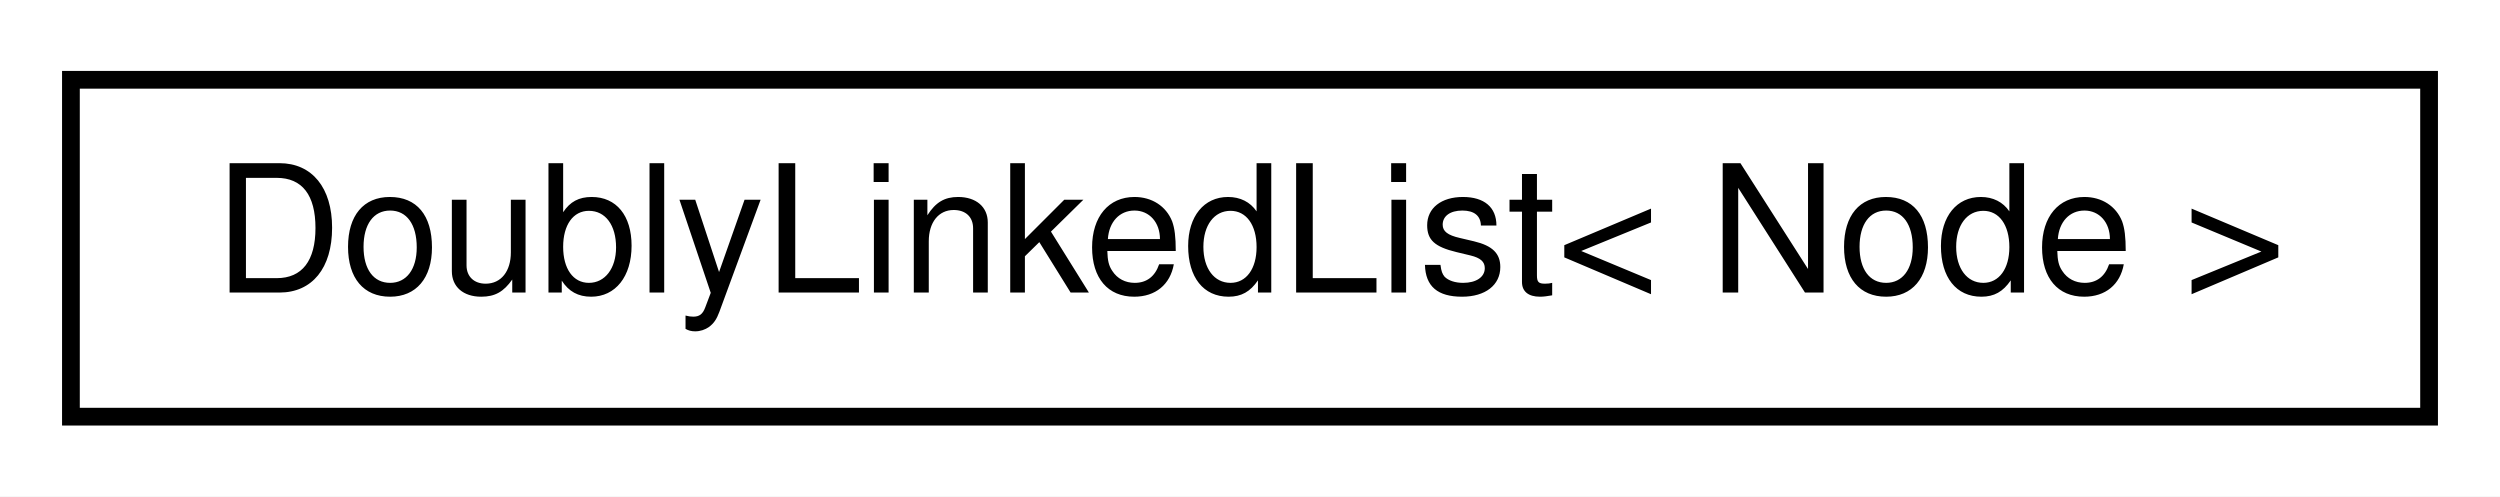
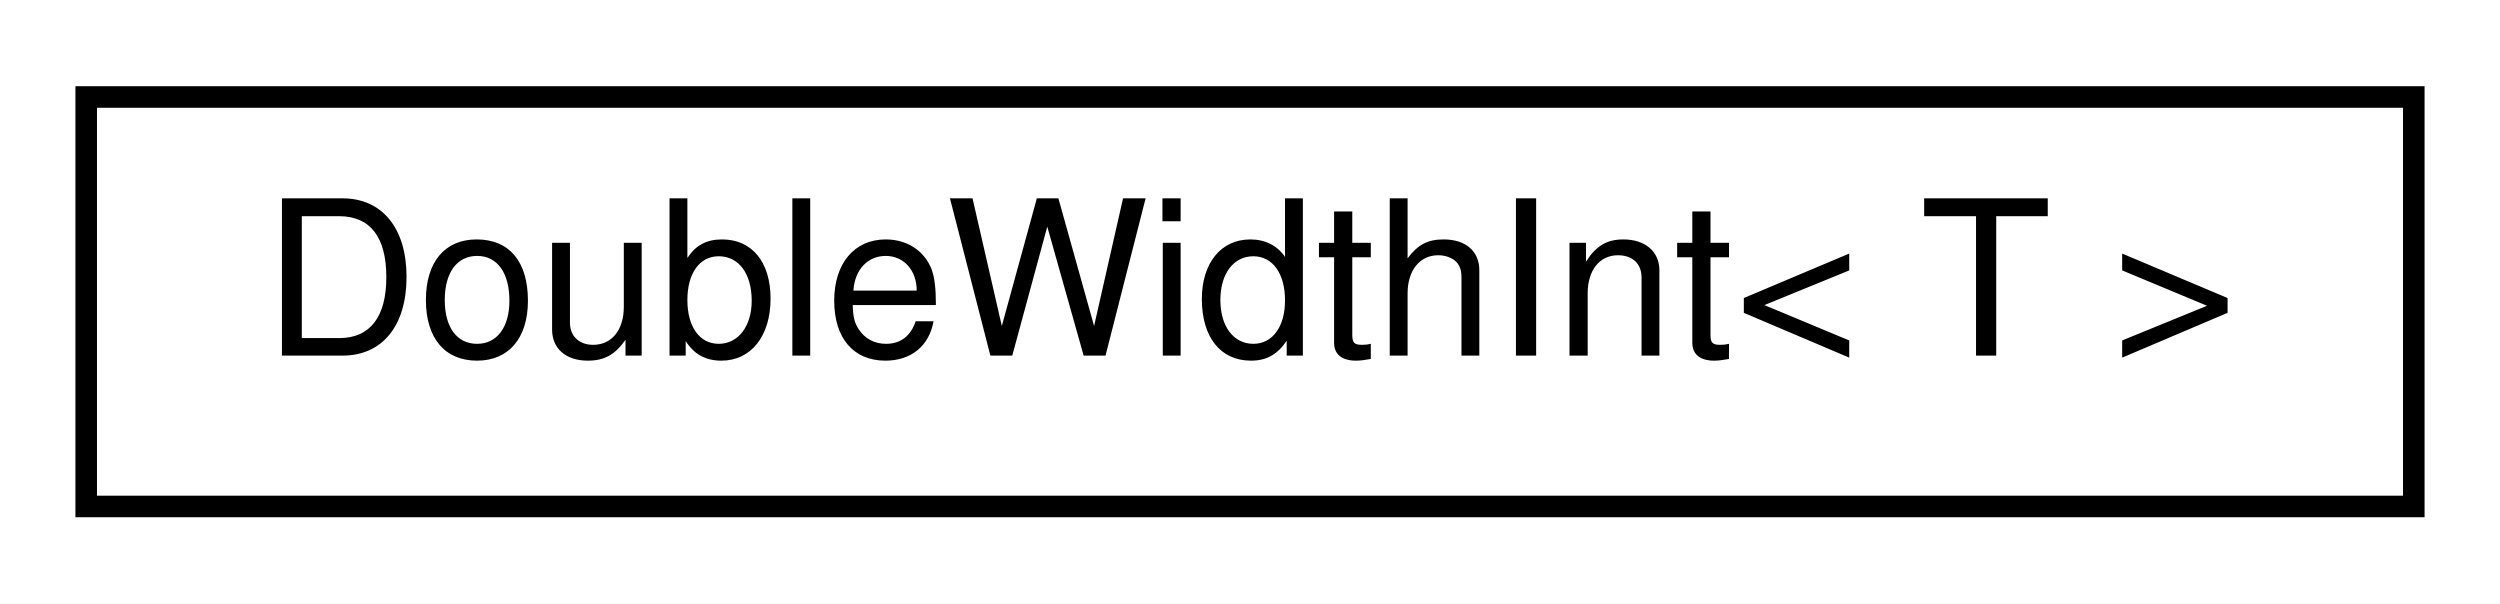
- <svg xmlns="http://www.w3.org/2000/svg" xmlns:xlink="http://www.w3.org/1999/xlink" width="141pt" height="28pt" viewBox="0.00 0.00 141.00 28.00">
+ <svg xmlns="http://www.w3.org/2000/svg" xmlns:xlink="http://www.w3.org/1999/xlink" width="116pt" height="28pt" viewBox="0.00 0.00 116.00 28.00">
  <g id="graph0" class="graph" transform="scale(1 1) rotate(0) translate(4 24)">
-     <polygon fill="white" stroke="none" points="-4,4 -4,-24 137,-24 137,4 -4,4" />
+     <polygon fill="white" stroke="none" points="-4,4 -4,-24 112,-24 112,4 -4,4" />
    <g id="node1" class="node">
      <g id="a_node1">
-         <a xlink:href="dd/d16/classDoublyLinkedList.html" target="_top" xlink:title="A class for doubly linked lists.">
-           <polygon fill="white" stroke="black" points="0,-0.5 0,-19.5 133,-19.5 133,-0.5 0,-0.5" />
-           <text text-anchor="middle" x="66.5" y="-7.5" font-family="Helvetica,sans-Serif" font-size="10.00">DoublyLinkedList&lt; Node &gt;</text>
+         <a xlink:href="db/d28/structDoubleWidthInt.html" target="_top" xlink:title=" ">
+           <polygon fill="white" stroke="black" points="0,-0.5 0,-19.5 108,-19.5 108,-0.5 0,-0.5" />
+           <text text-anchor="middle" x="54" y="-7.5" font-family="Helvetica,sans-Serif" font-size="10.00">DoubleWidthInt&lt; T &gt;</text>
        </a>
      </g>
    </g>
  </g>
</svg>
